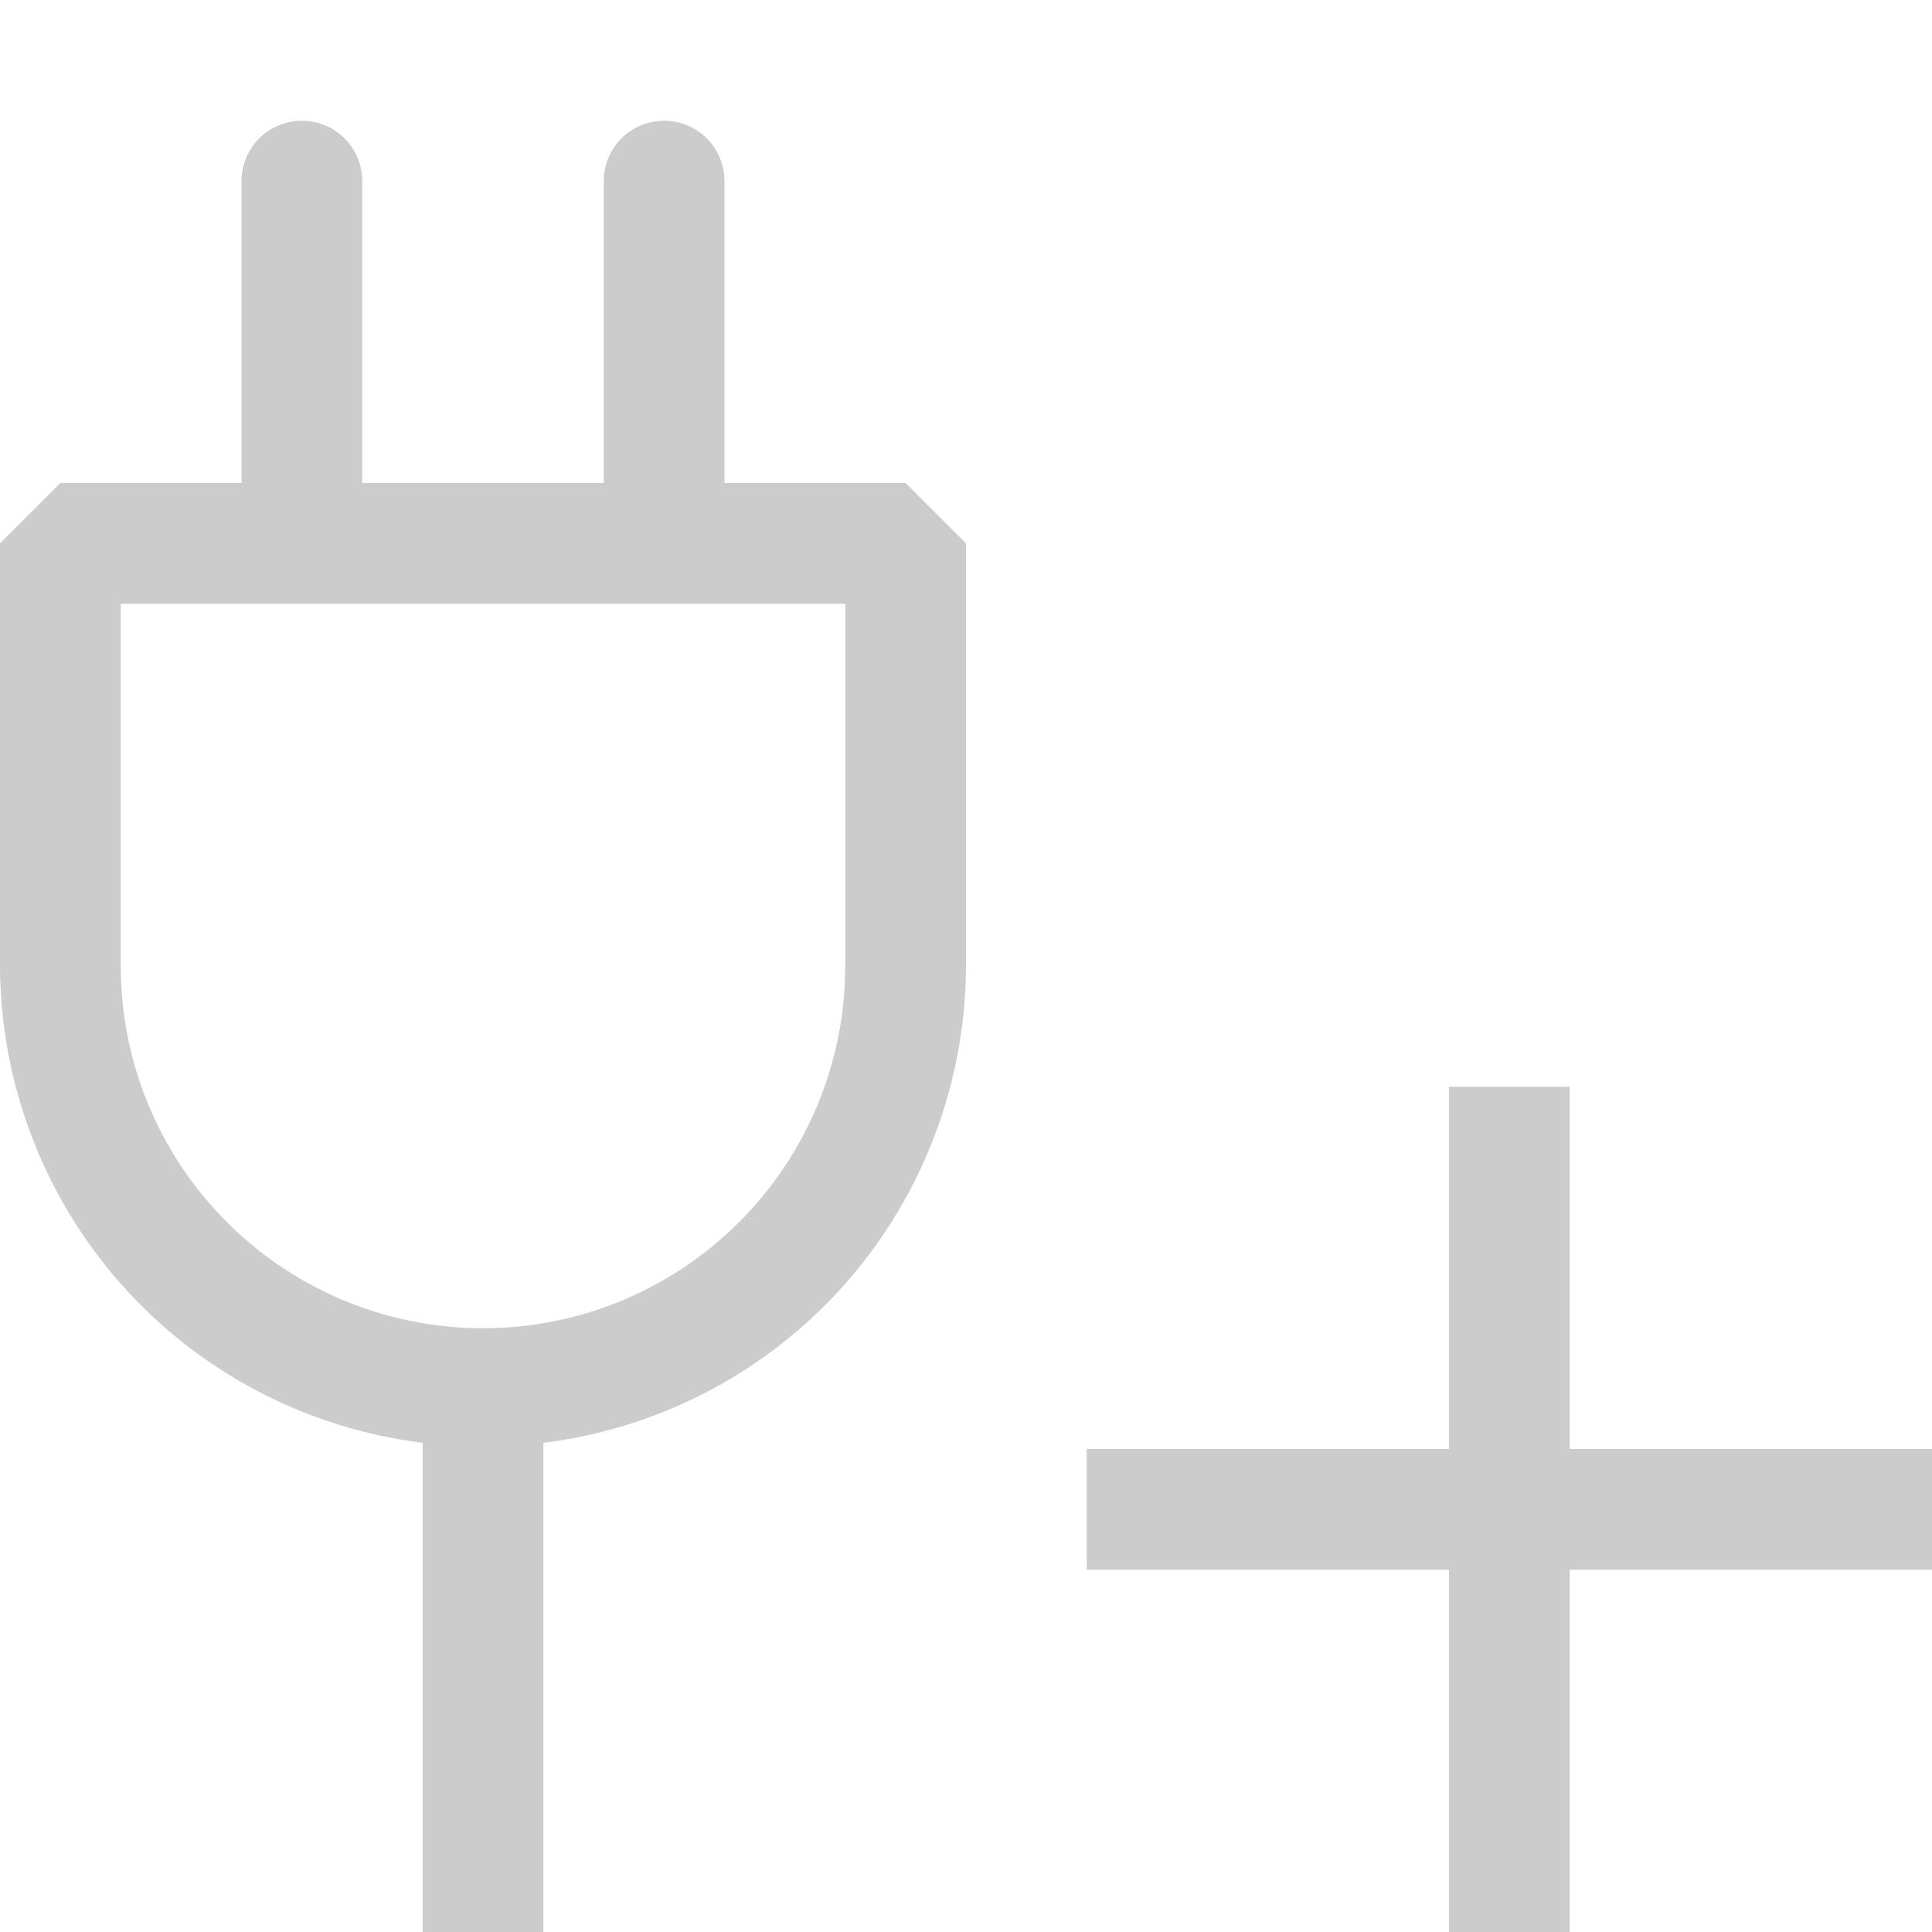
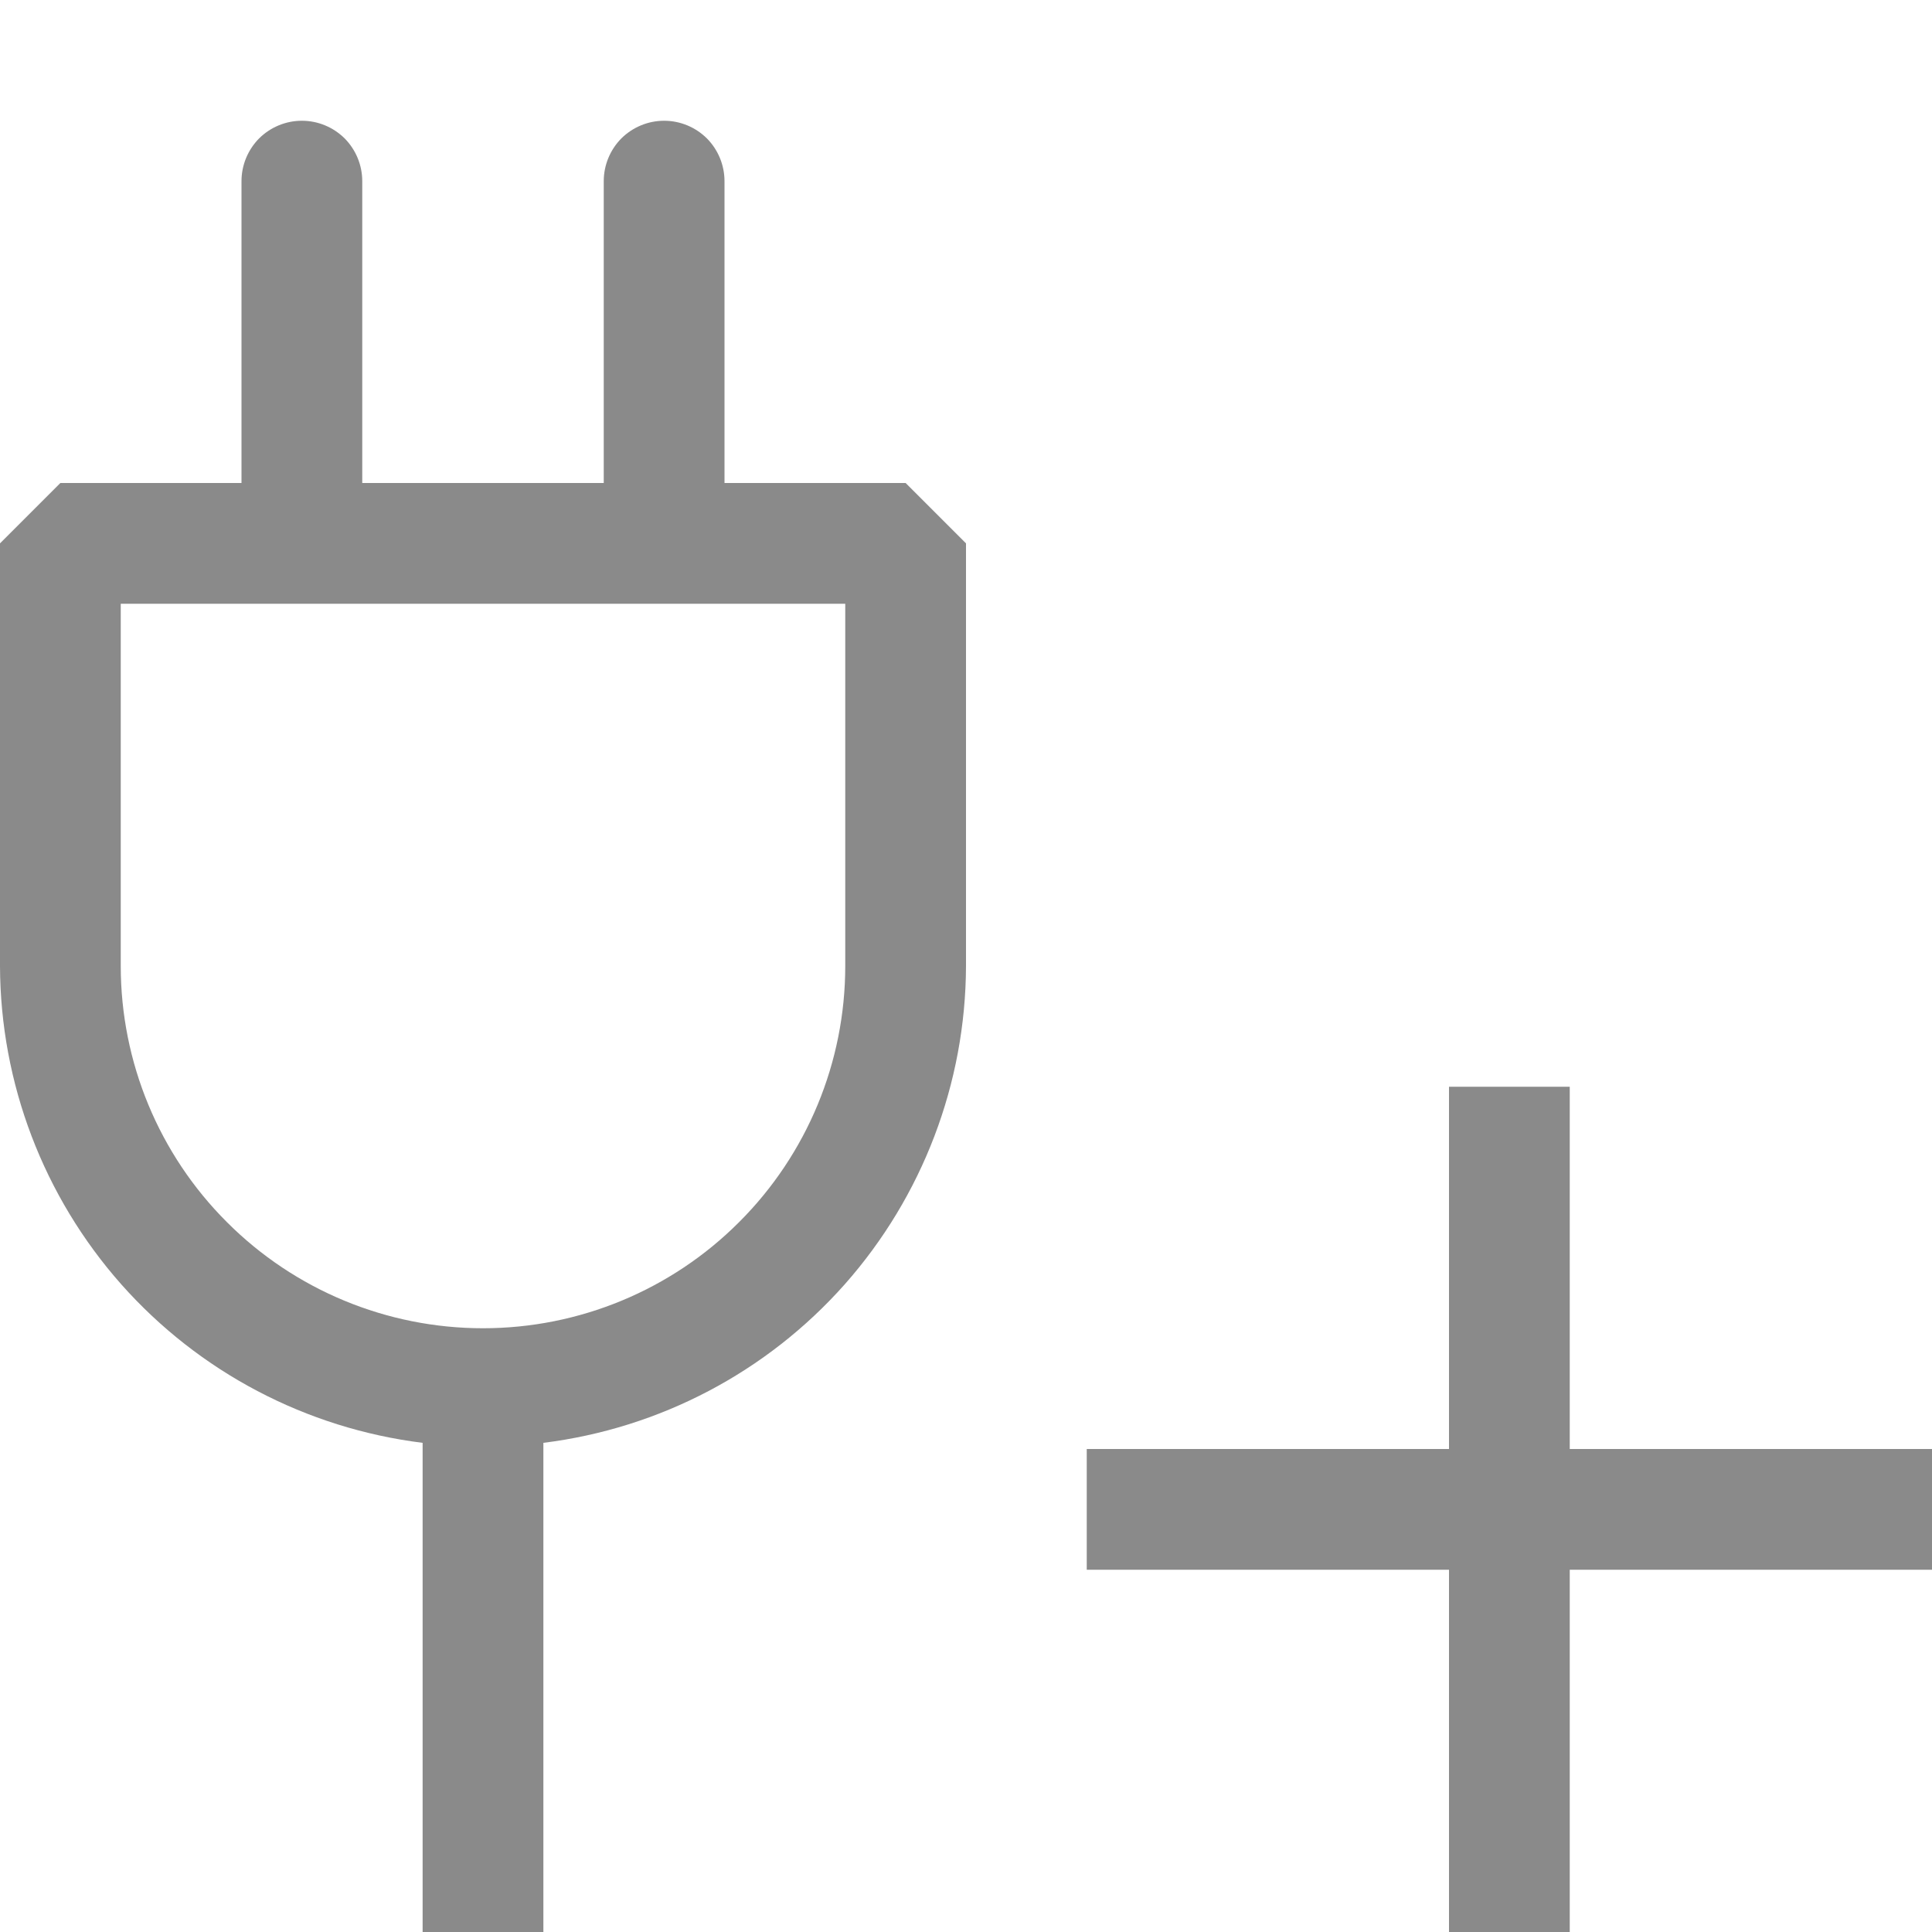
<svg xmlns="http://www.w3.org/2000/svg" width="16" height="16" viewBox="0 0 16 16" fill="none">
-   <path d="M7.5 4H6V1.5C6 1.367 5.947 1.24 5.854 1.146C5.76 1.053 5.633 1 5.5 1C5.367 1 5.24 1.053 5.146 1.146C5.053 1.24 5 1.367 5 1.5V4H3V1.5C3 1.367 2.947 1.24 2.854 1.146C2.76 1.053 2.633 1 2.5 1C2.367 1 2.24 1.053 2.146 1.146C2.053 1.24 2 1.367 2 1.5V4H0.5L0 4.5V8C0.003 8.971 0.36 9.908 1.004 10.636C1.649 11.363 2.536 11.829 3.5 11.949V16H4.5V11.949C5.464 11.829 6.351 11.363 6.996 10.636C7.64 9.908 7.997 8.971 8 8V4.5L7.5 4ZM7 8C7 8.796 6.684 9.559 6.121 10.121C5.559 10.684 4.796 11 4 11C3.204 11 2.441 10.684 1.879 10.121C1.316 9.559 1 8.796 1 8V5H7V8Z" fill="#CCCCCC" />
-   <path d="M16 13H13V16H12V13H9V12H12V9H13V12H16V13Z" fill="#CCCCCC" />
+   <path d="M7.5 4H6V1.5C6 1.367 5.947 1.24 5.854 1.146C5.76 1.053 5.633 1 5.5 1C5.367 1 5.24 1.053 5.146 1.146C5.053 1.24 5 1.367 5 1.5V4H3V1.5C3 1.367 2.947 1.24 2.854 1.146C2.76 1.053 2.633 1 2.5 1C2.367 1 2.24 1.053 2.146 1.146C2.053 1.24 2 1.367 2 1.5V4H0.5L0 4.5V8C0.003 8.971 0.36 9.908 1.004 10.636C1.649 11.363 2.536 11.829 3.5 11.949V16H4.5V11.949C5.464 11.829 6.351 11.363 6.996 10.636C7.64 9.908 7.997 8.971 8 8V4.5L7.5 4ZM7 8C7 8.796 6.684 9.559 6.121 10.121C5.559 10.684 4.796 11 4 11C3.204 11 2.441 10.684 1.879 10.121C1.316 9.559 1 8.796 1 8V5H7V8Z" fill="#8A8A8A" />
+   <path d="M16 13H13V16H12V13H9V12H12V9H13V12H16V13Z" fill="#8A8A8A" />
</svg>
